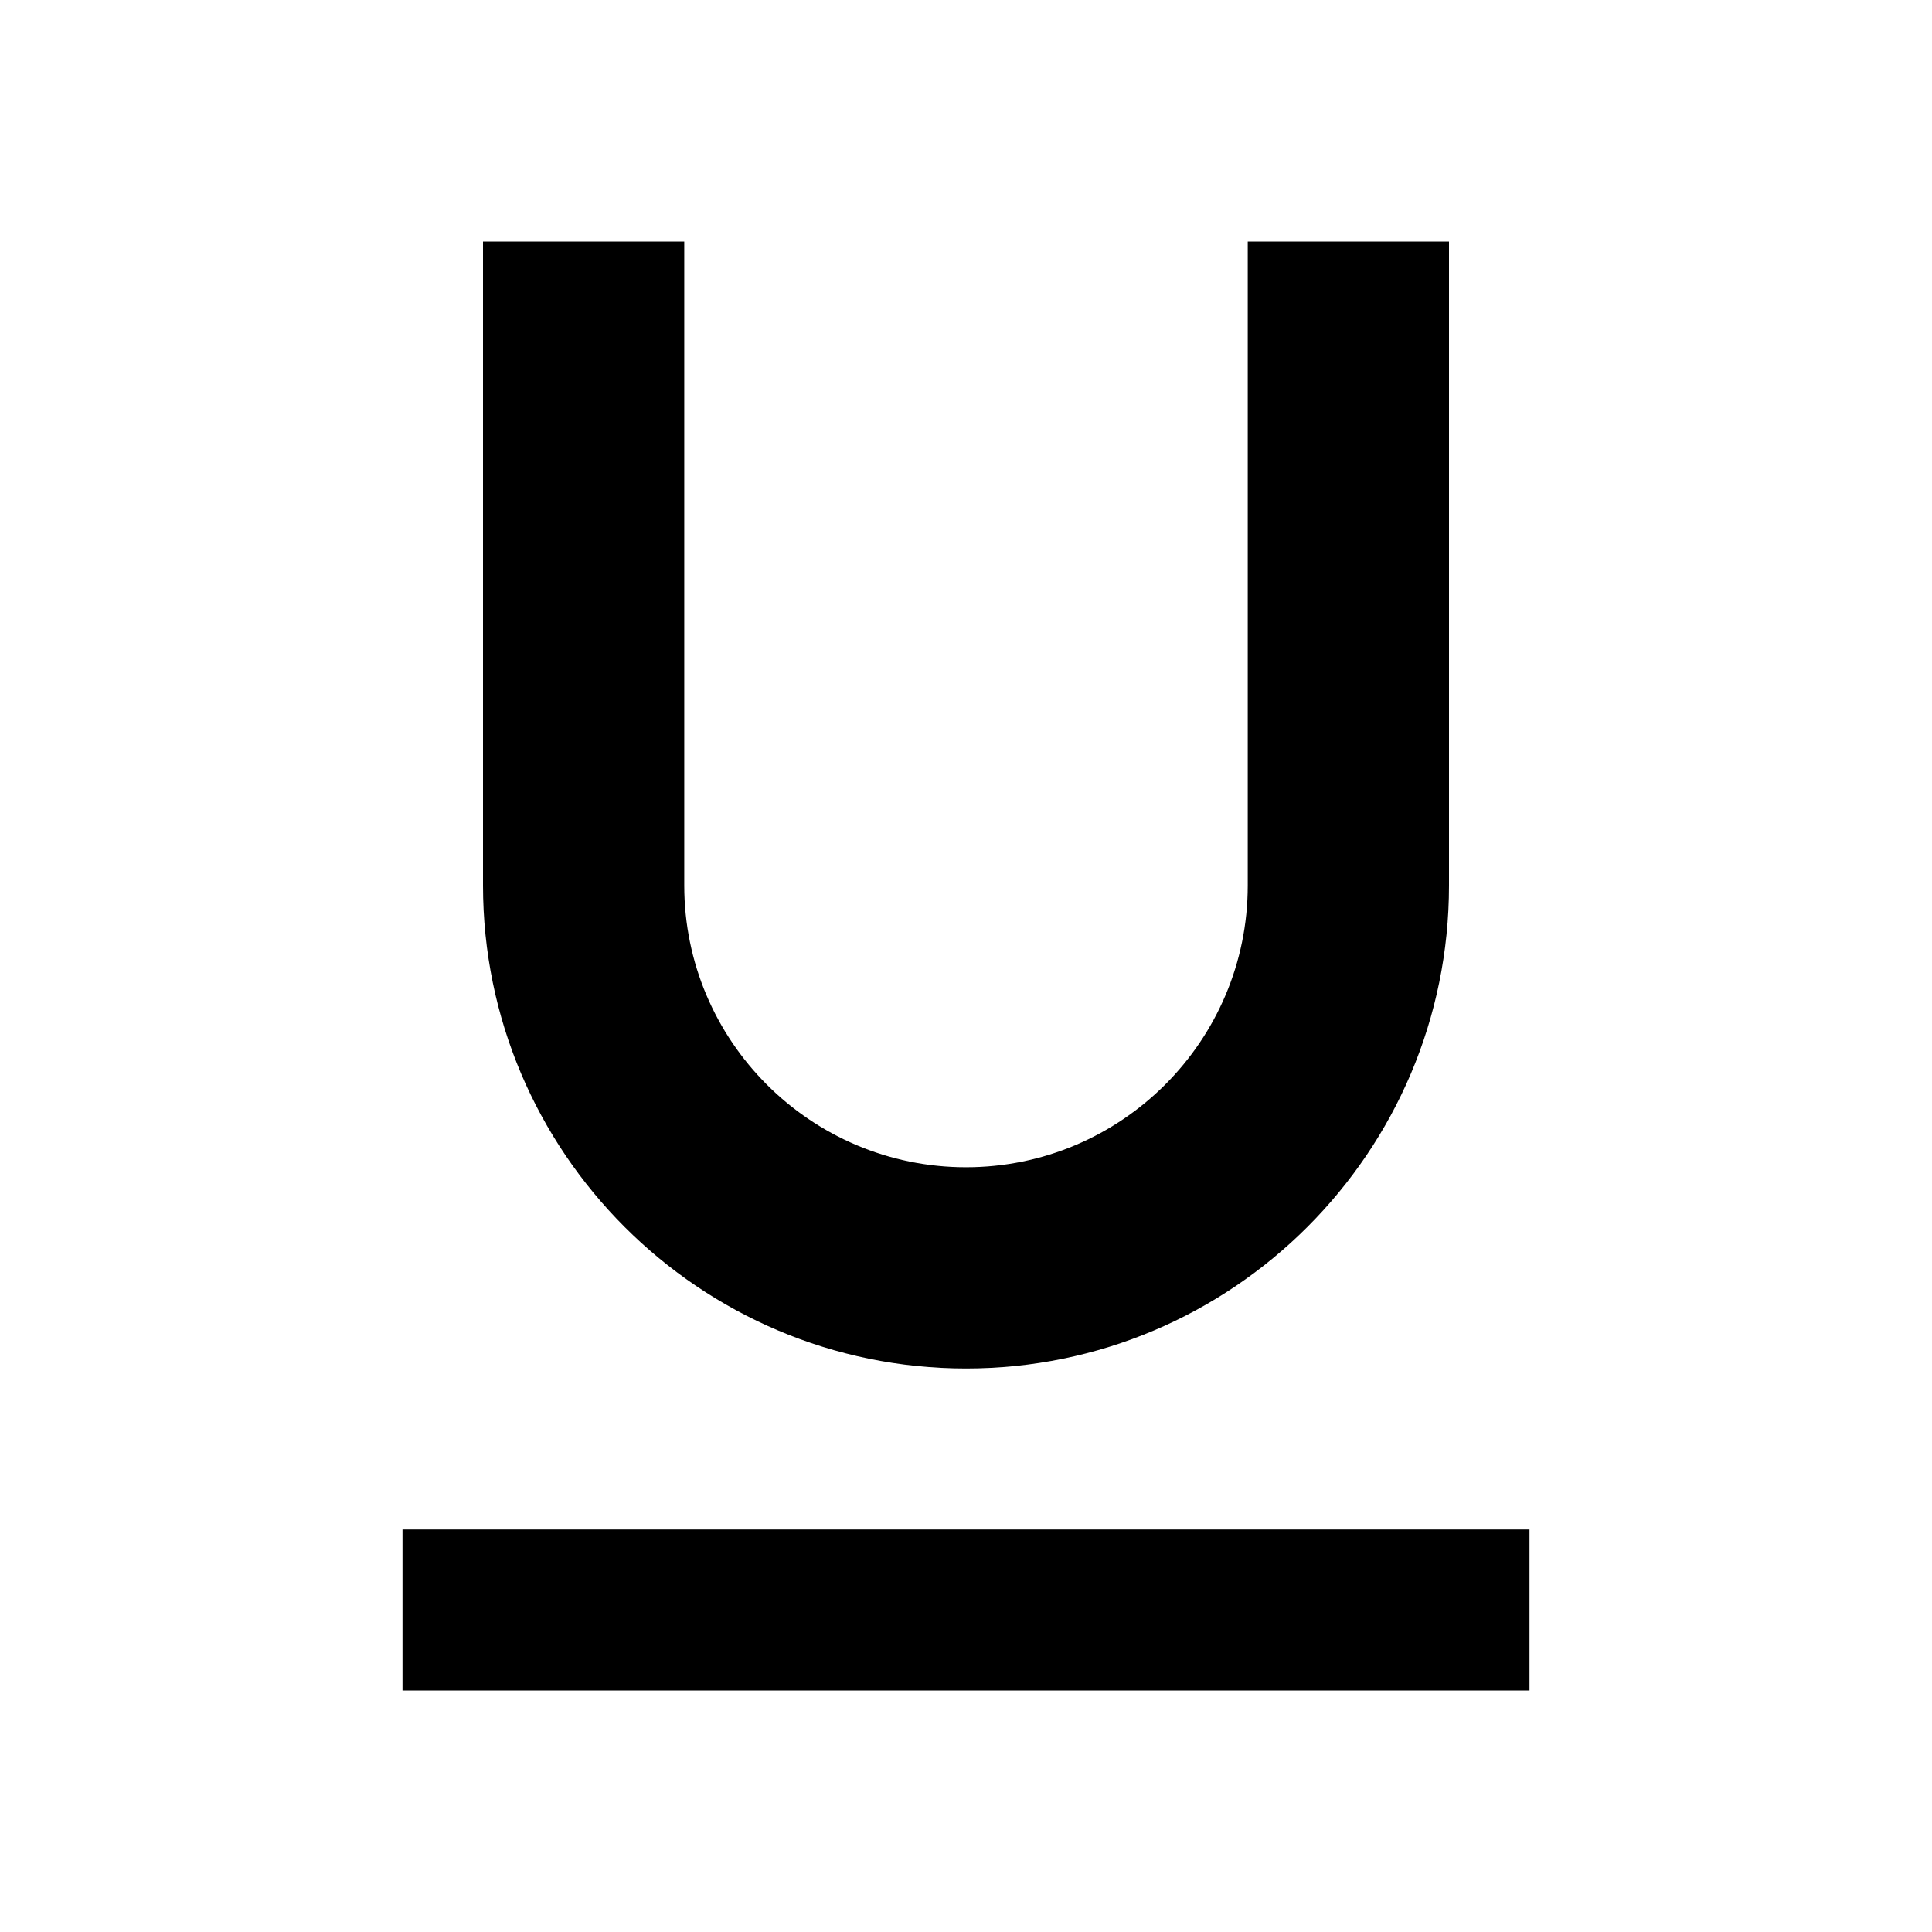
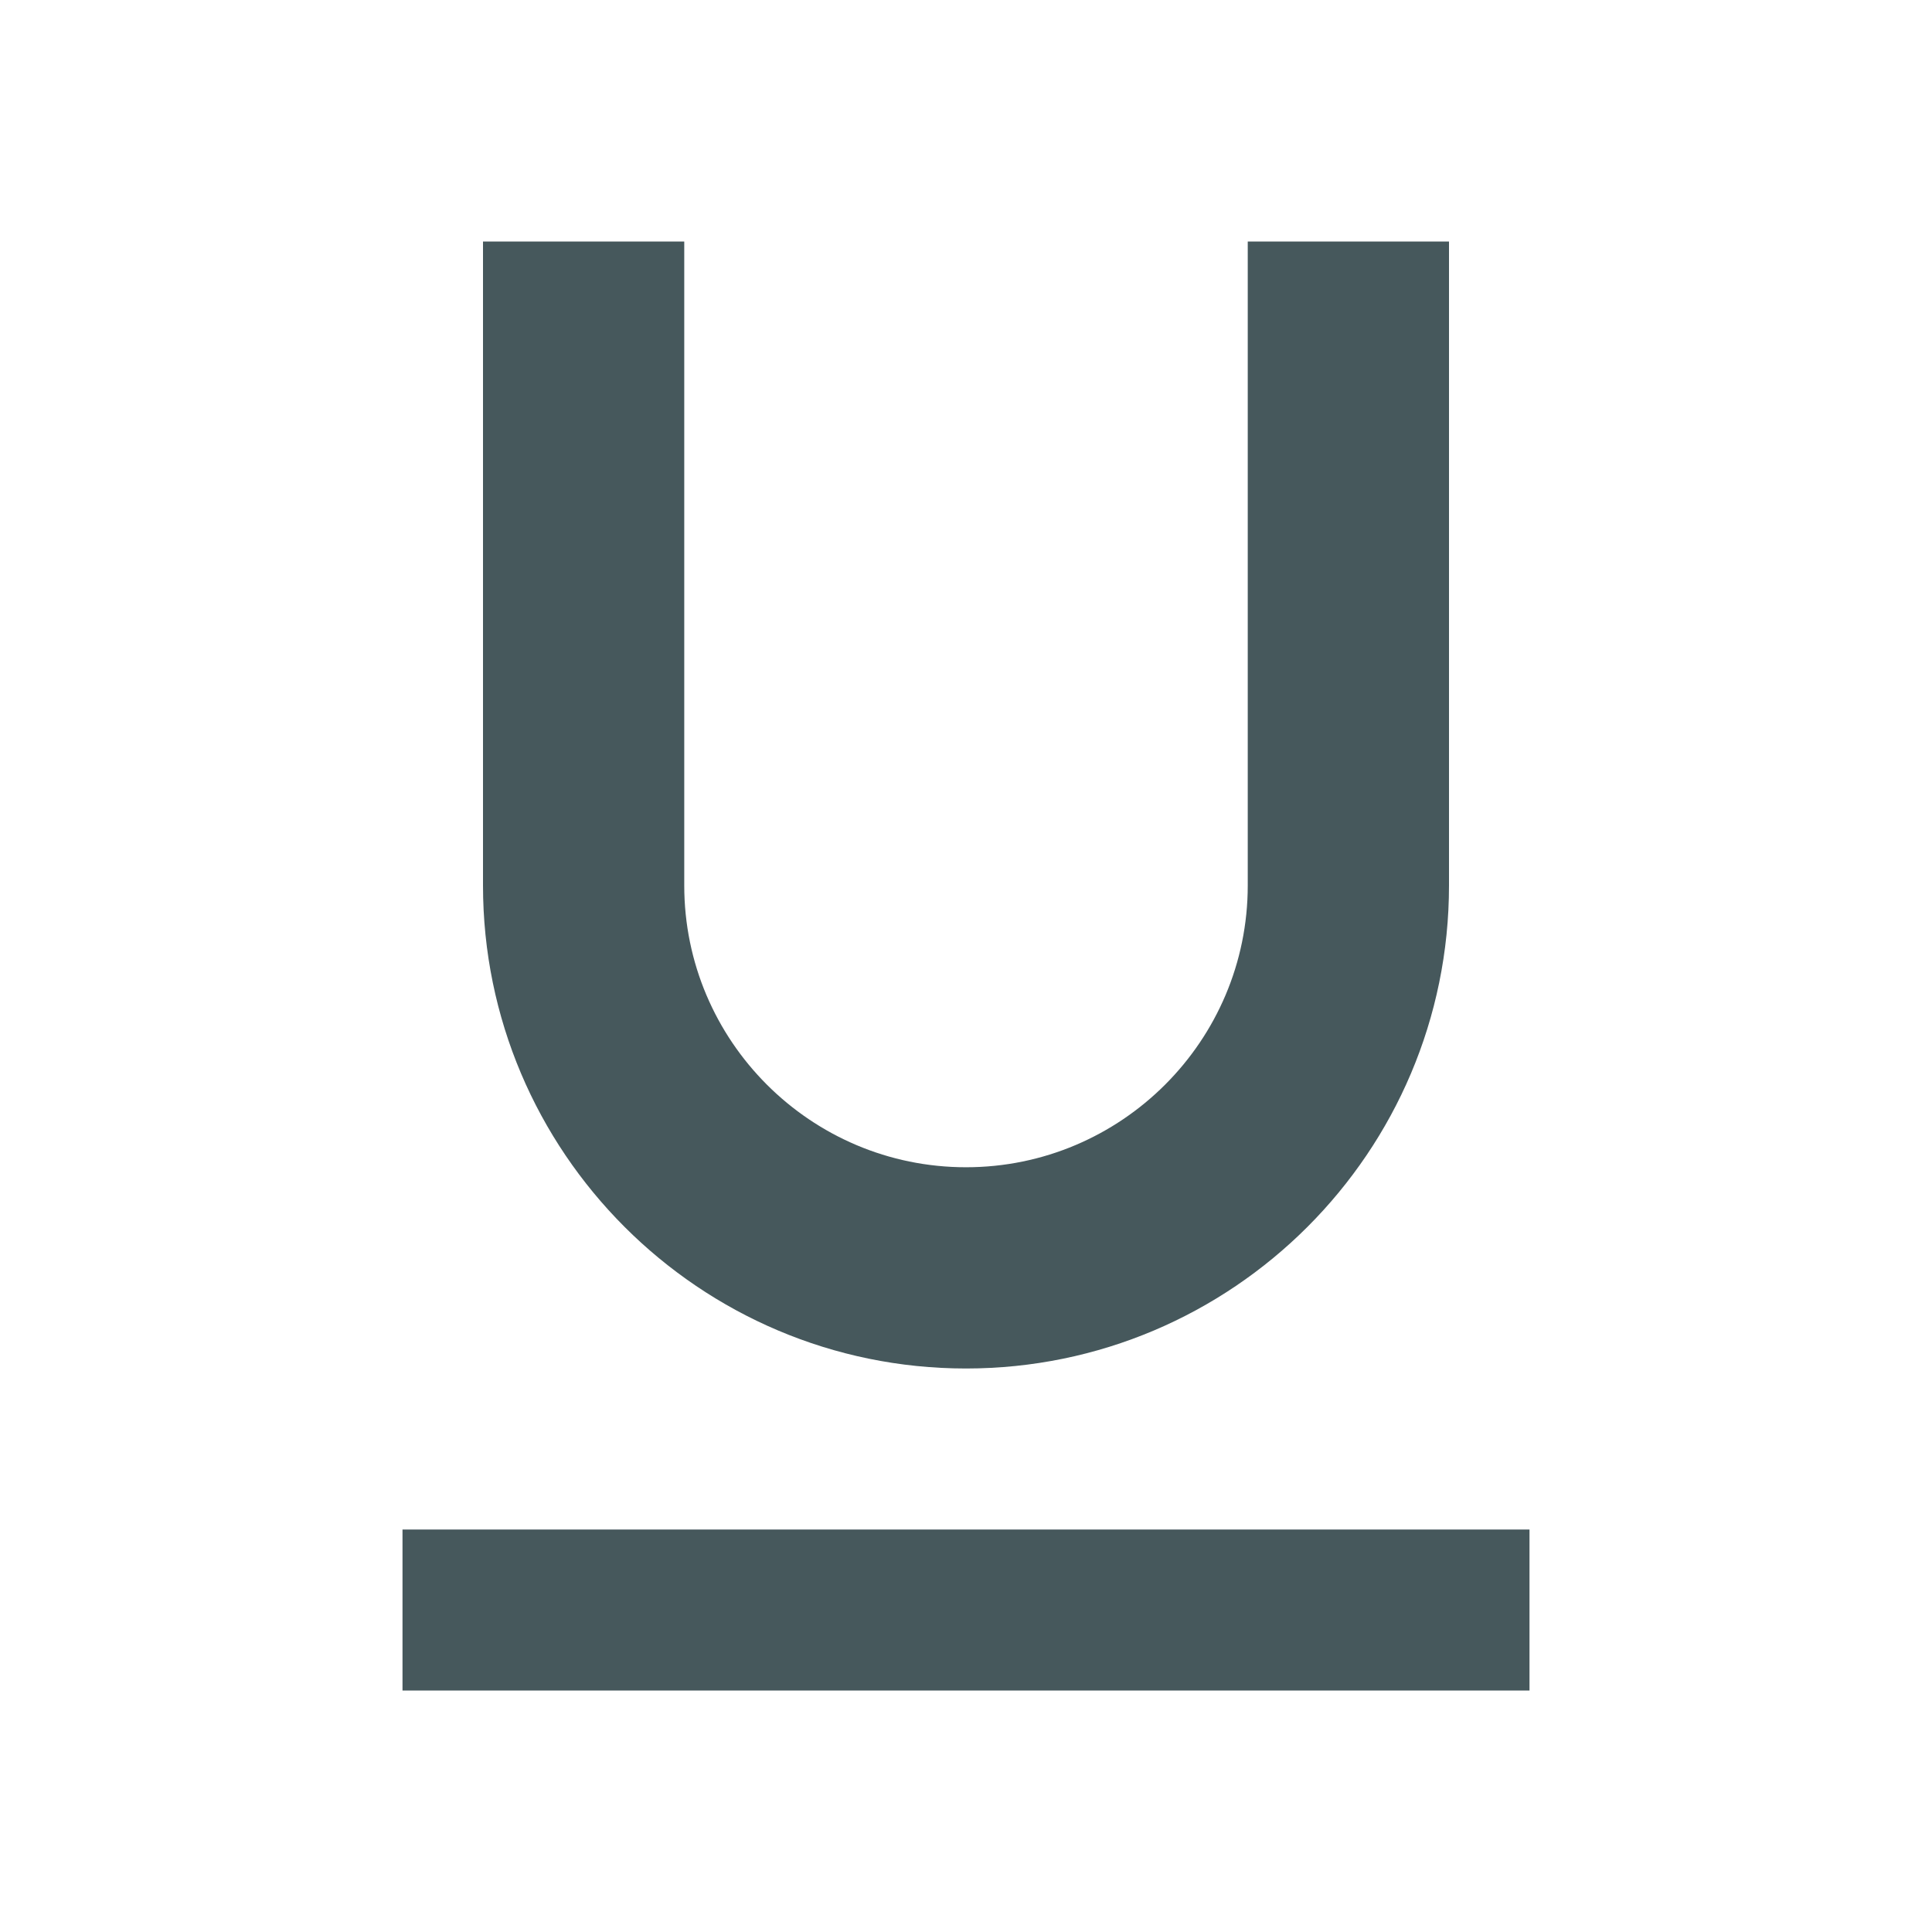
- <svg xmlns="http://www.w3.org/2000/svg" height="24" viewBox="0 0 24 24" width="24">
+ <svg xmlns="http://www.w3.org/2000/svg" fill="#46585c" height="24" viewBox="0 0 24 24" width="24">
  <path d="M0 0h24v24H0z" fill="none" />
  <path d="M12 17c3.31 0 6-2.69 6-6V3h-2.5v8c0 1.93-1.57 3.5-3.5 3.5S8.5 12.93 8.5 11V3H6v8c0 3.31 2.69 6 6 6zm-7 2v2h14v-2H5z" />
</svg>
